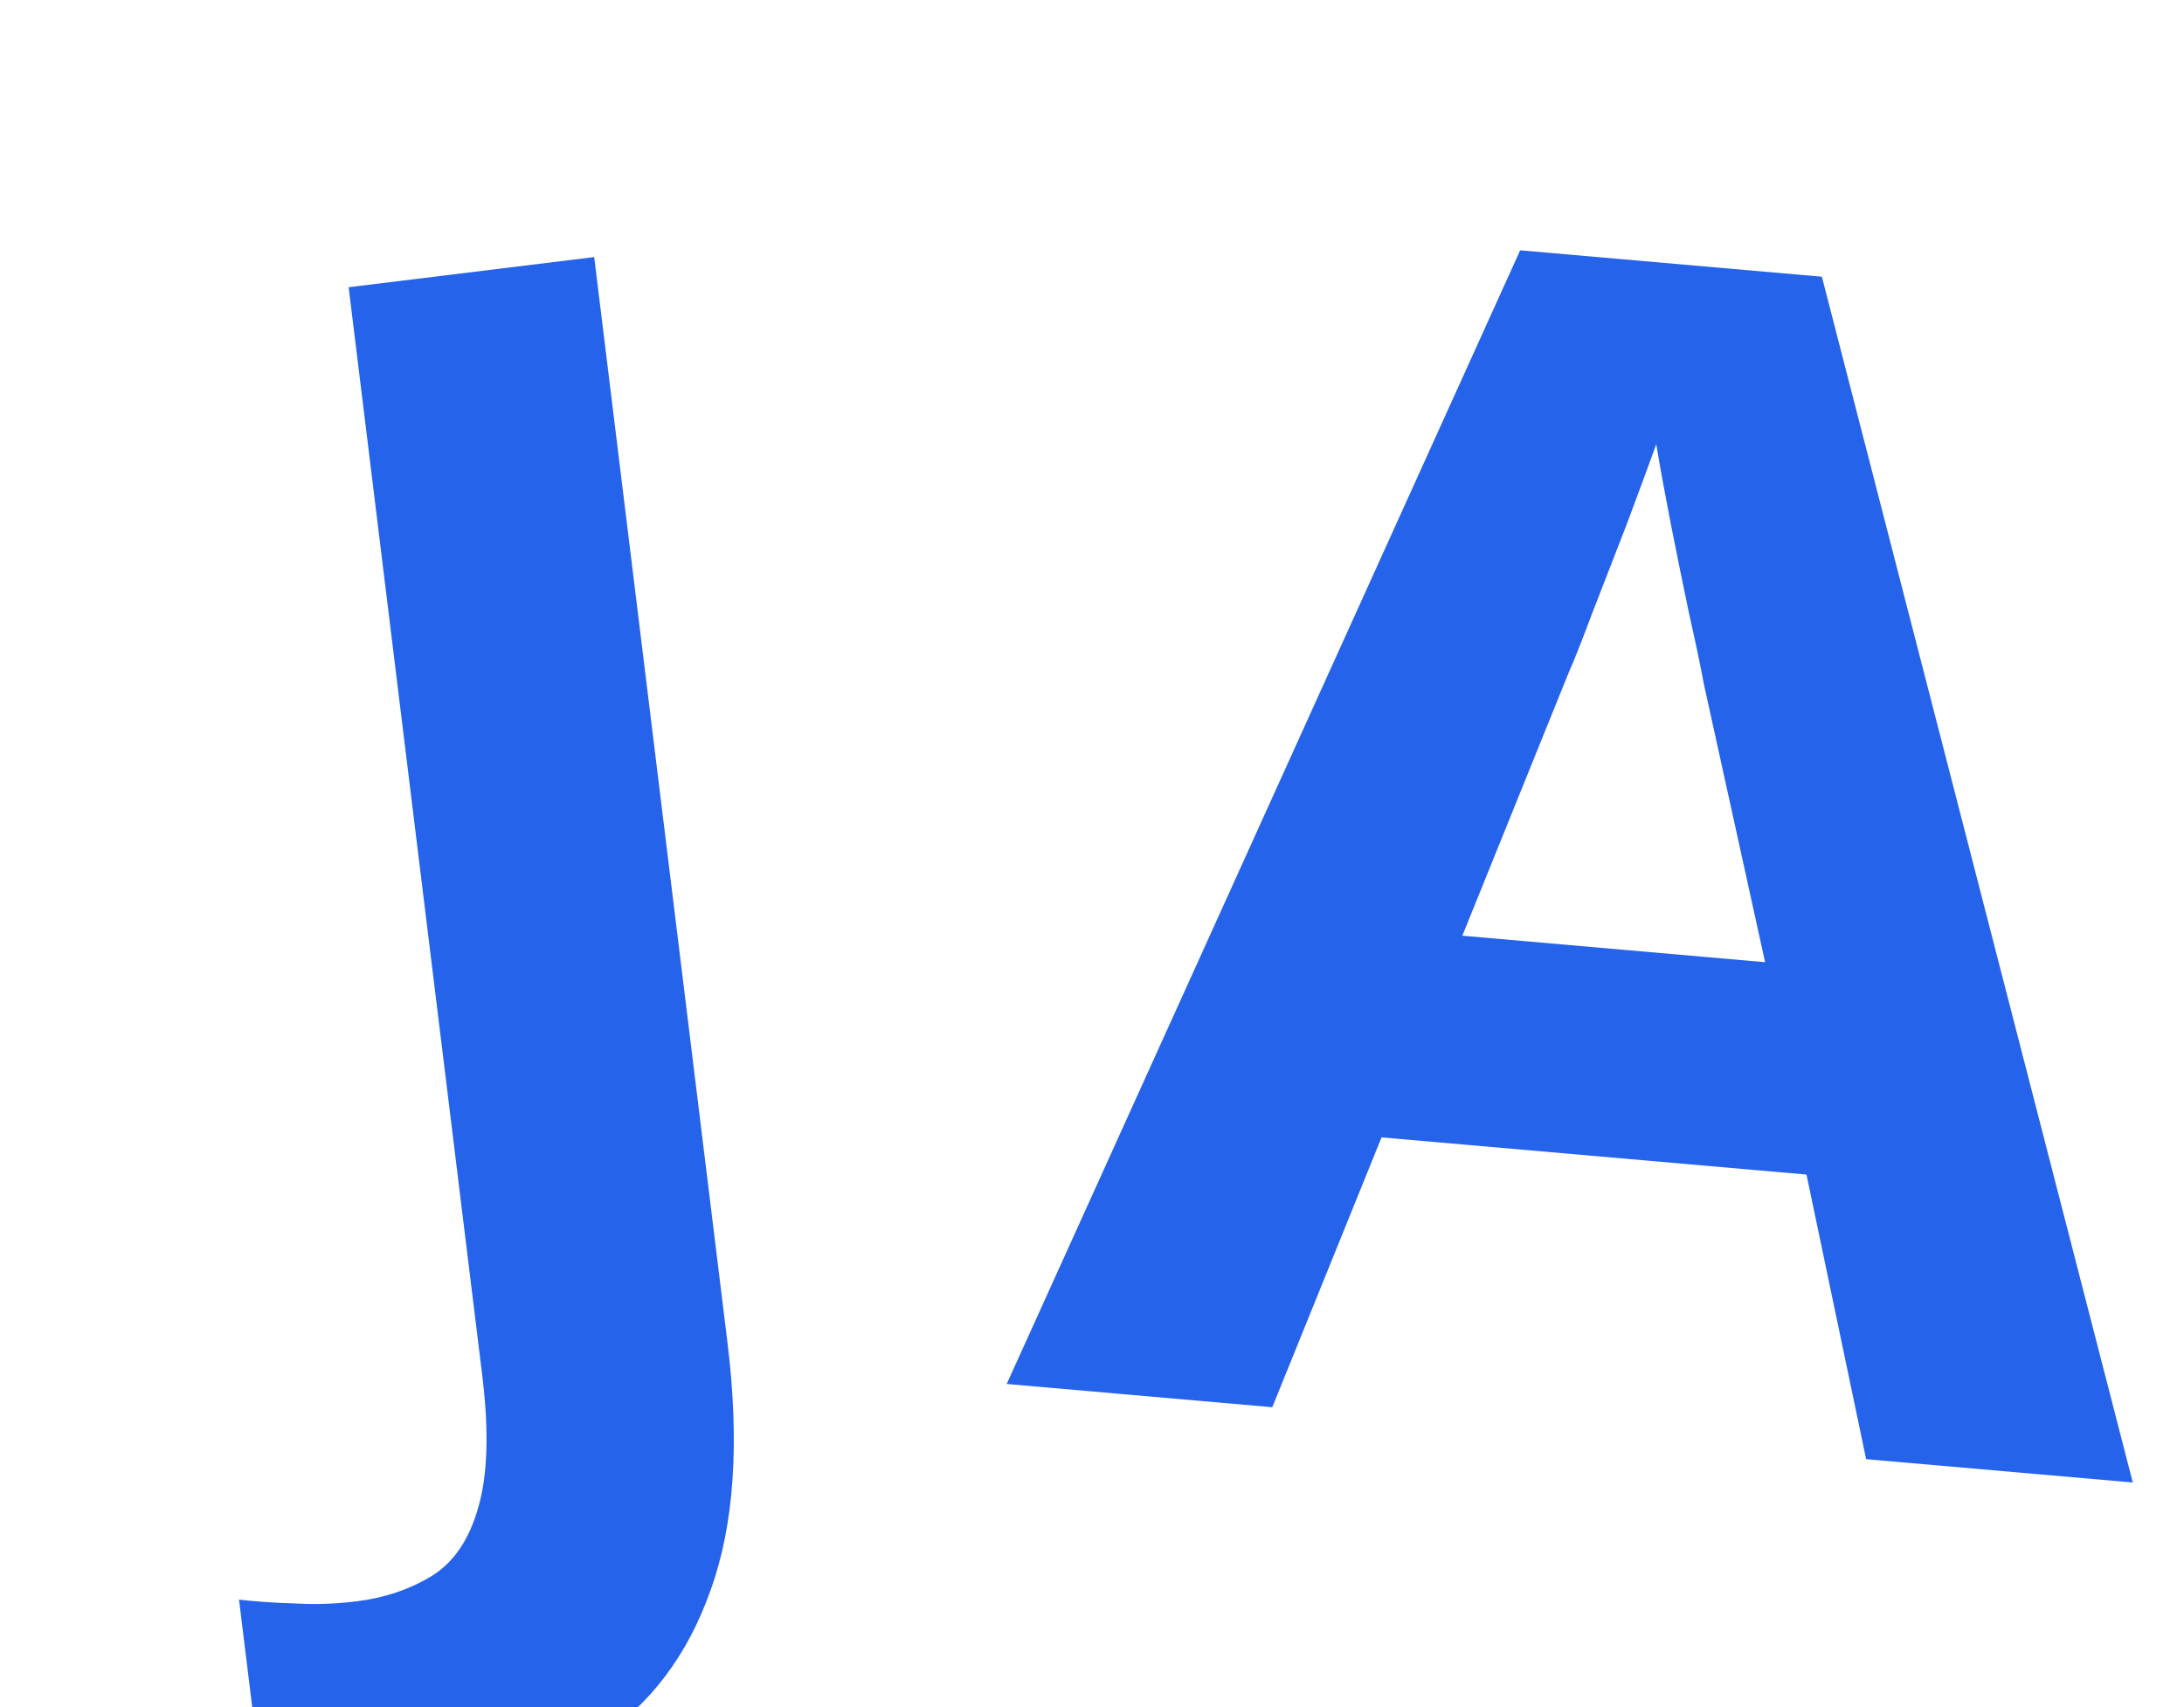
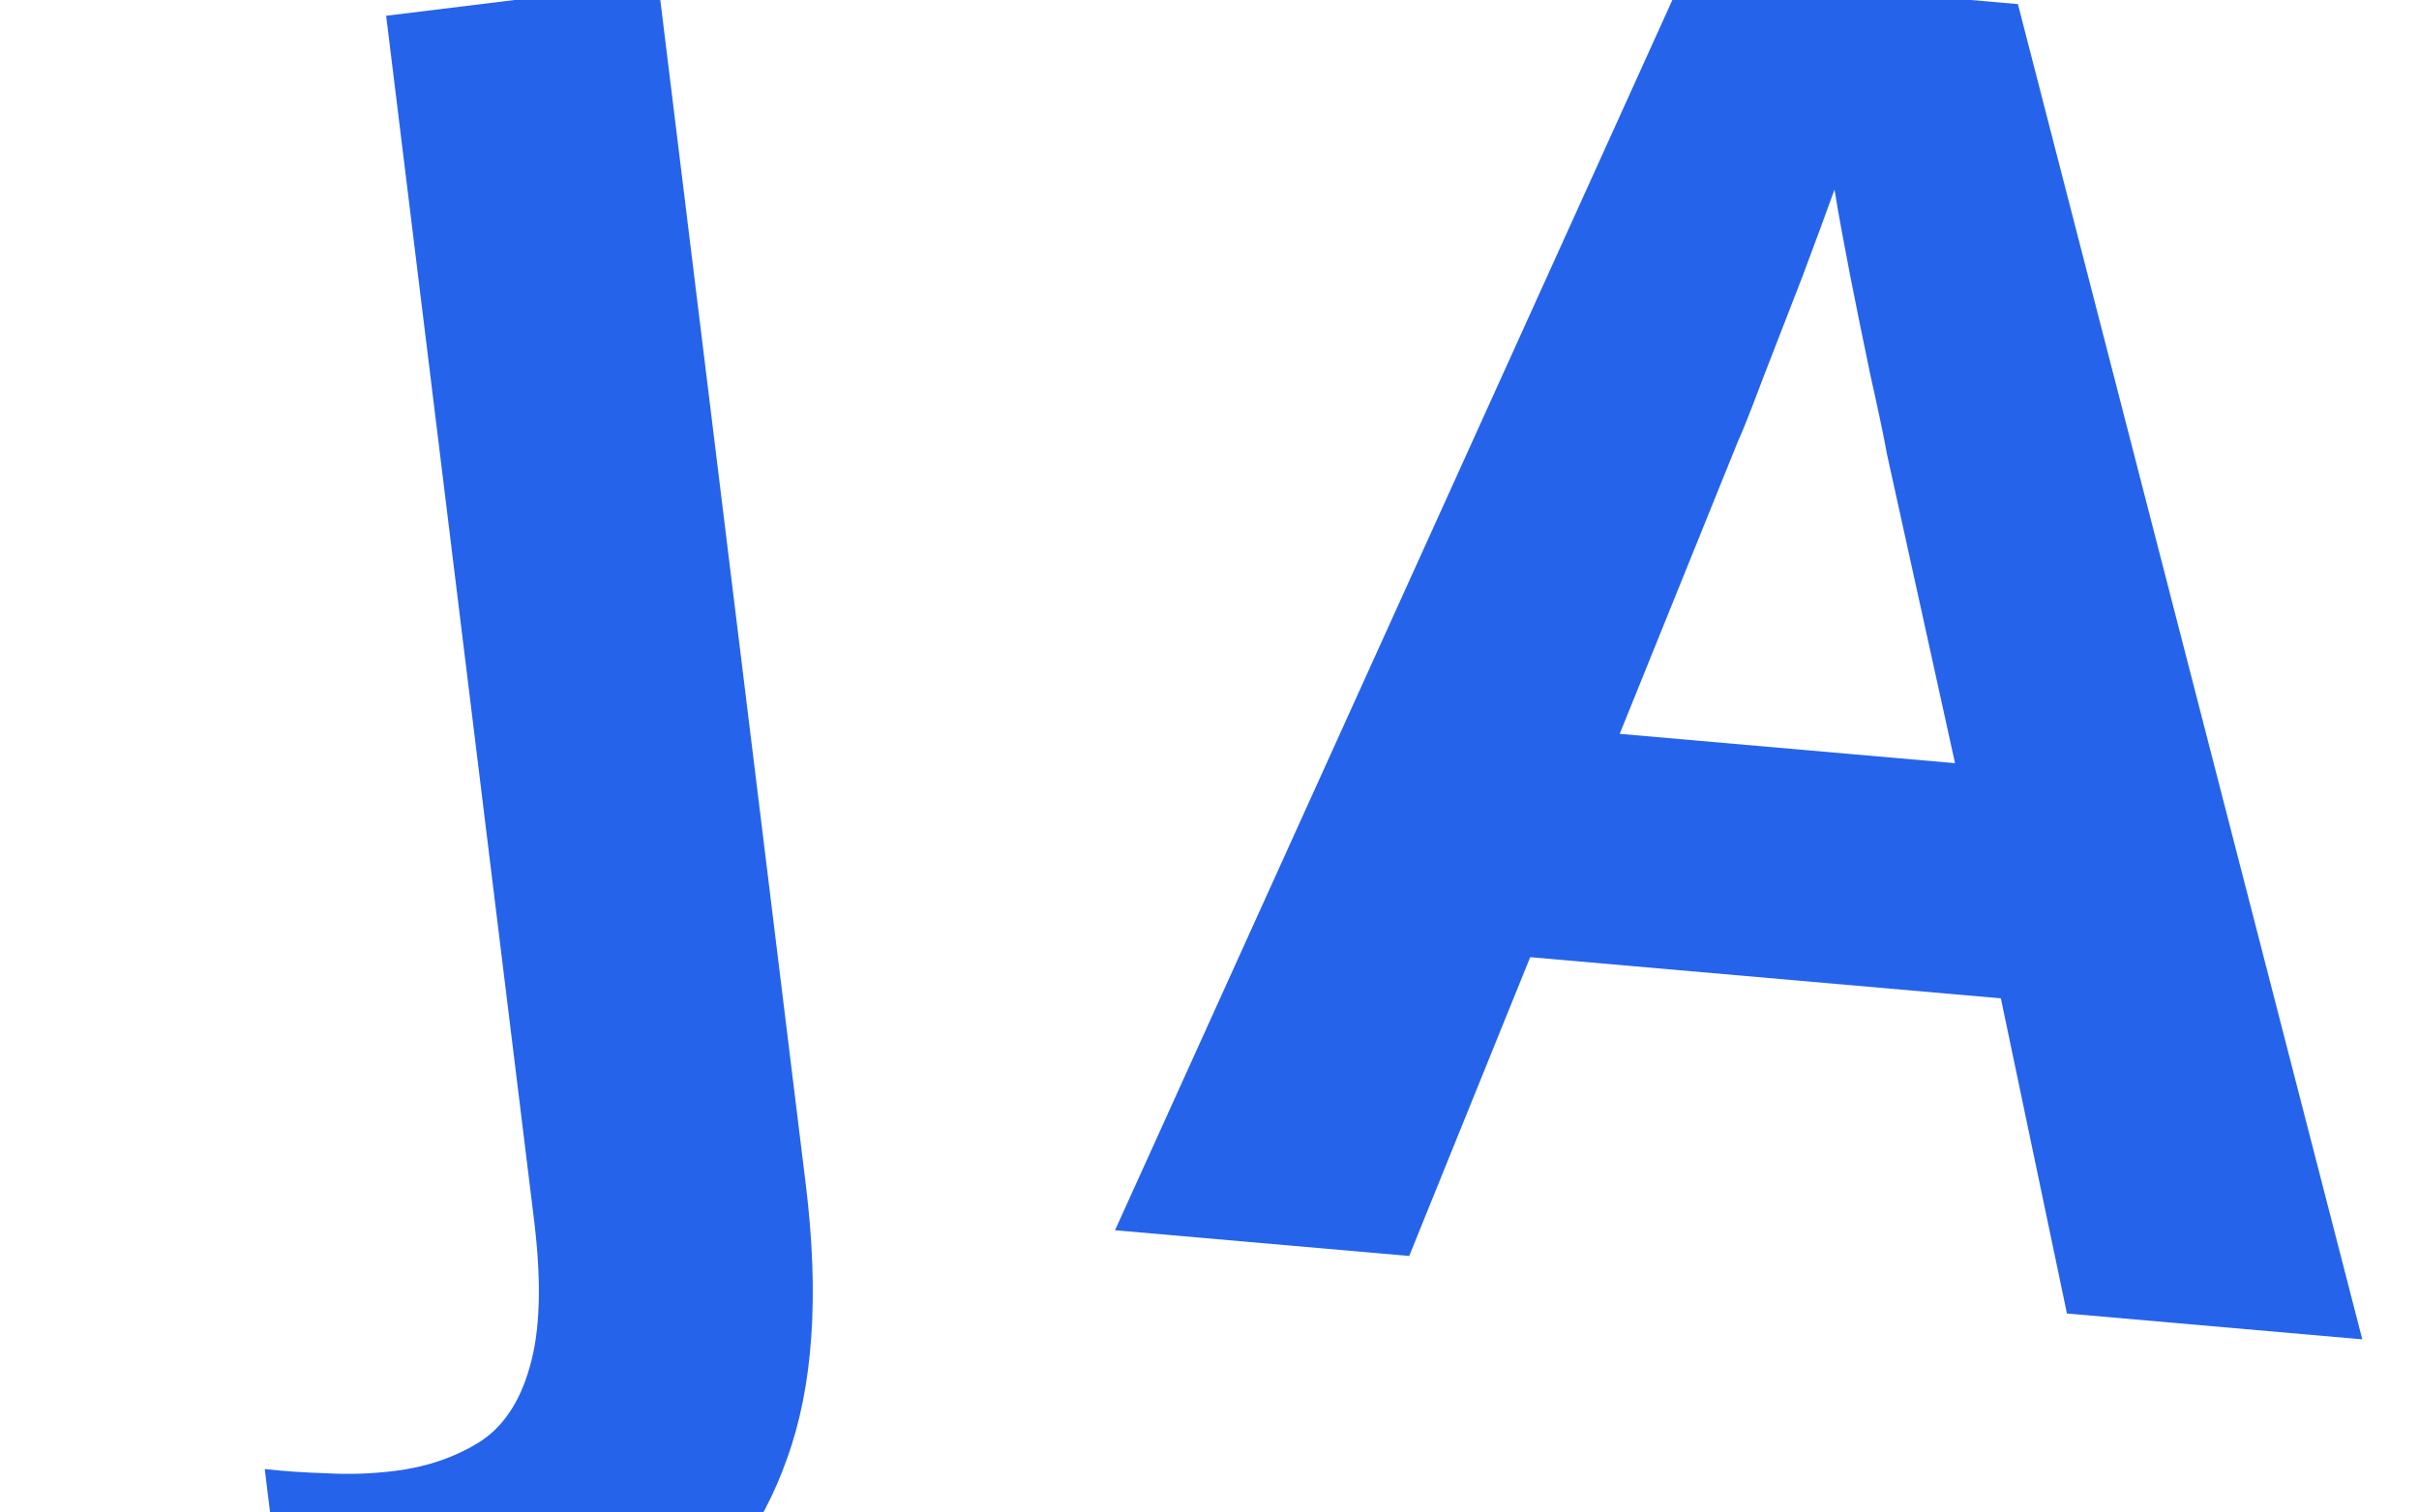
- <svg xmlns="http://www.w3.org/2000/svg" viewBox="0 0 32 25">
-   <text x="9" y="21" font-family="Arial Black, sans-serif" font-weight="900" font-size="24" fill="#2563eb" text-anchor="middle" transform="rotate(-7, 9, 21)">J</text>
-   <text x="23" y="21" font-family="Arial Black, sans-serif" font-weight="900" font-size="24" fill="#2563eb" text-anchor="middle" transform="rotate(5, 23, 21)">A</text>
+ <svg xmlns="http://www.w3.org/2000/svg" viewBox="0 0 32 20">
+   <text x="9" y="17" font-family="Arial Black, sans-serif" font-weight="900" font-size="24" fill="#2563eb" text-anchor="middle" transform="rotate(-7, 9, 17)">J</text>
+   <text x="23" y="17" font-family="Arial Black, sans-serif" font-weight="900" font-size="24" fill="#2563eb" text-anchor="middle" transform="rotate(5, 23, 17)">A</text>
</svg>
